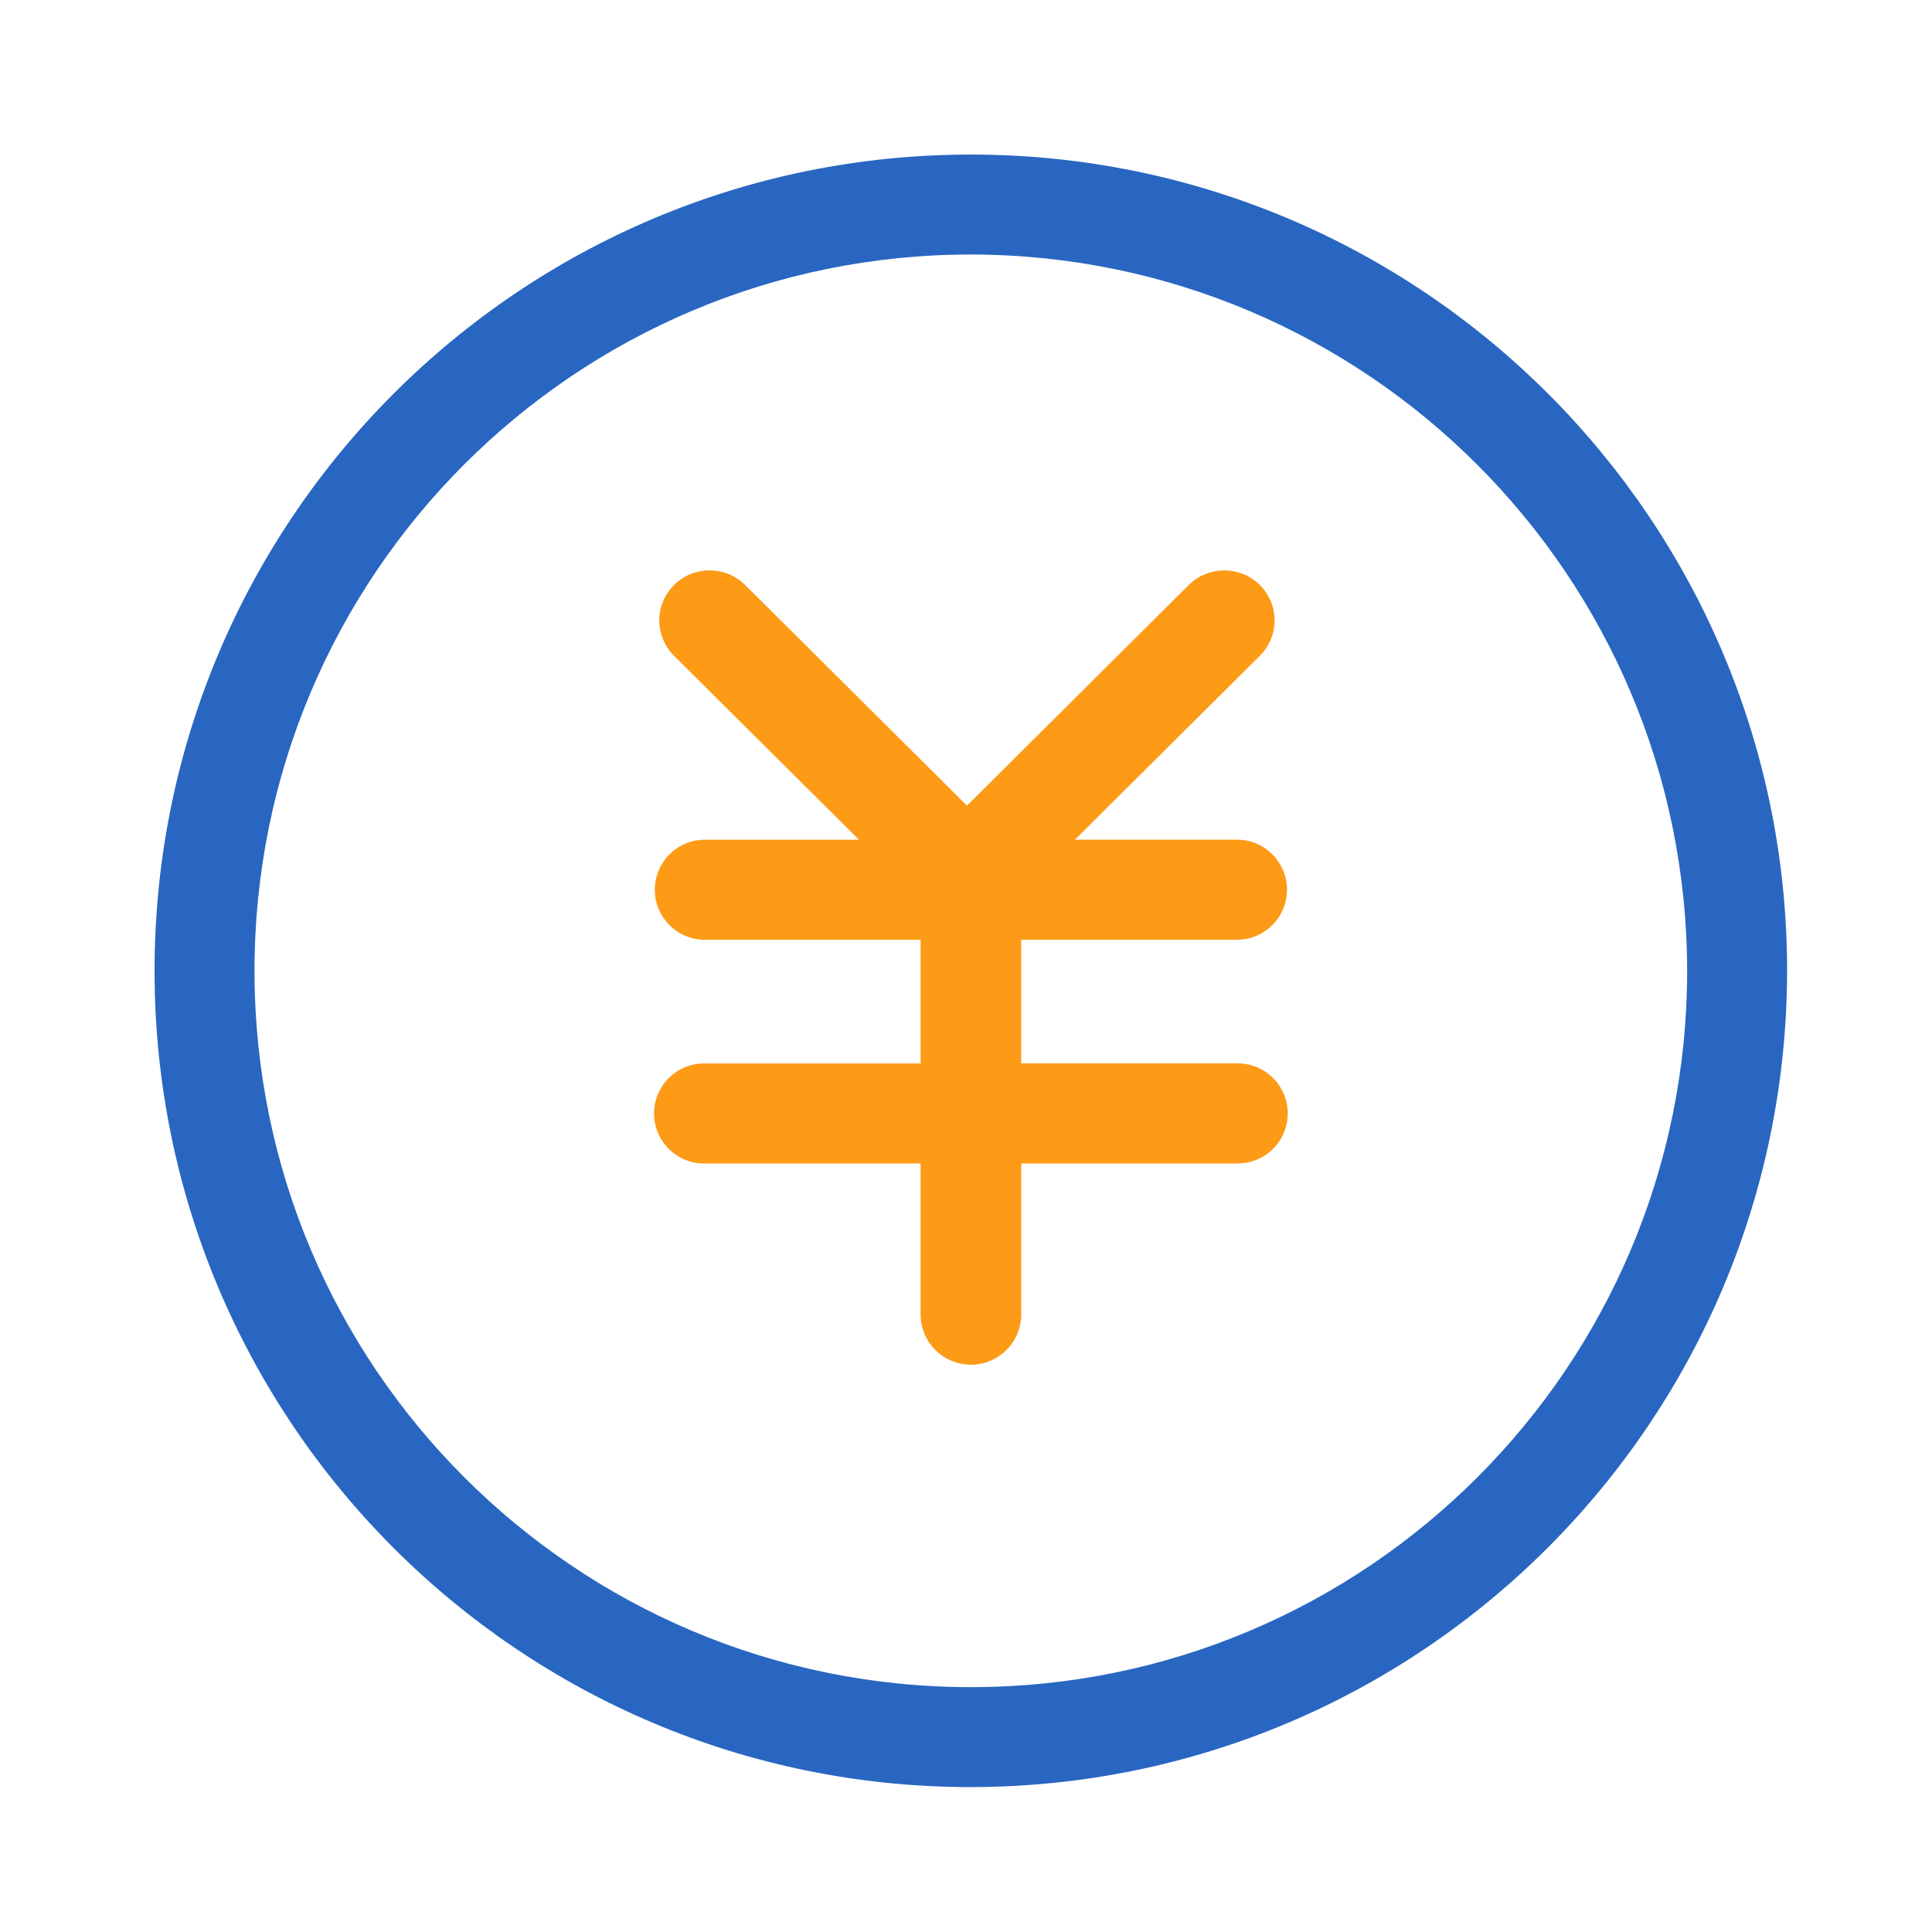
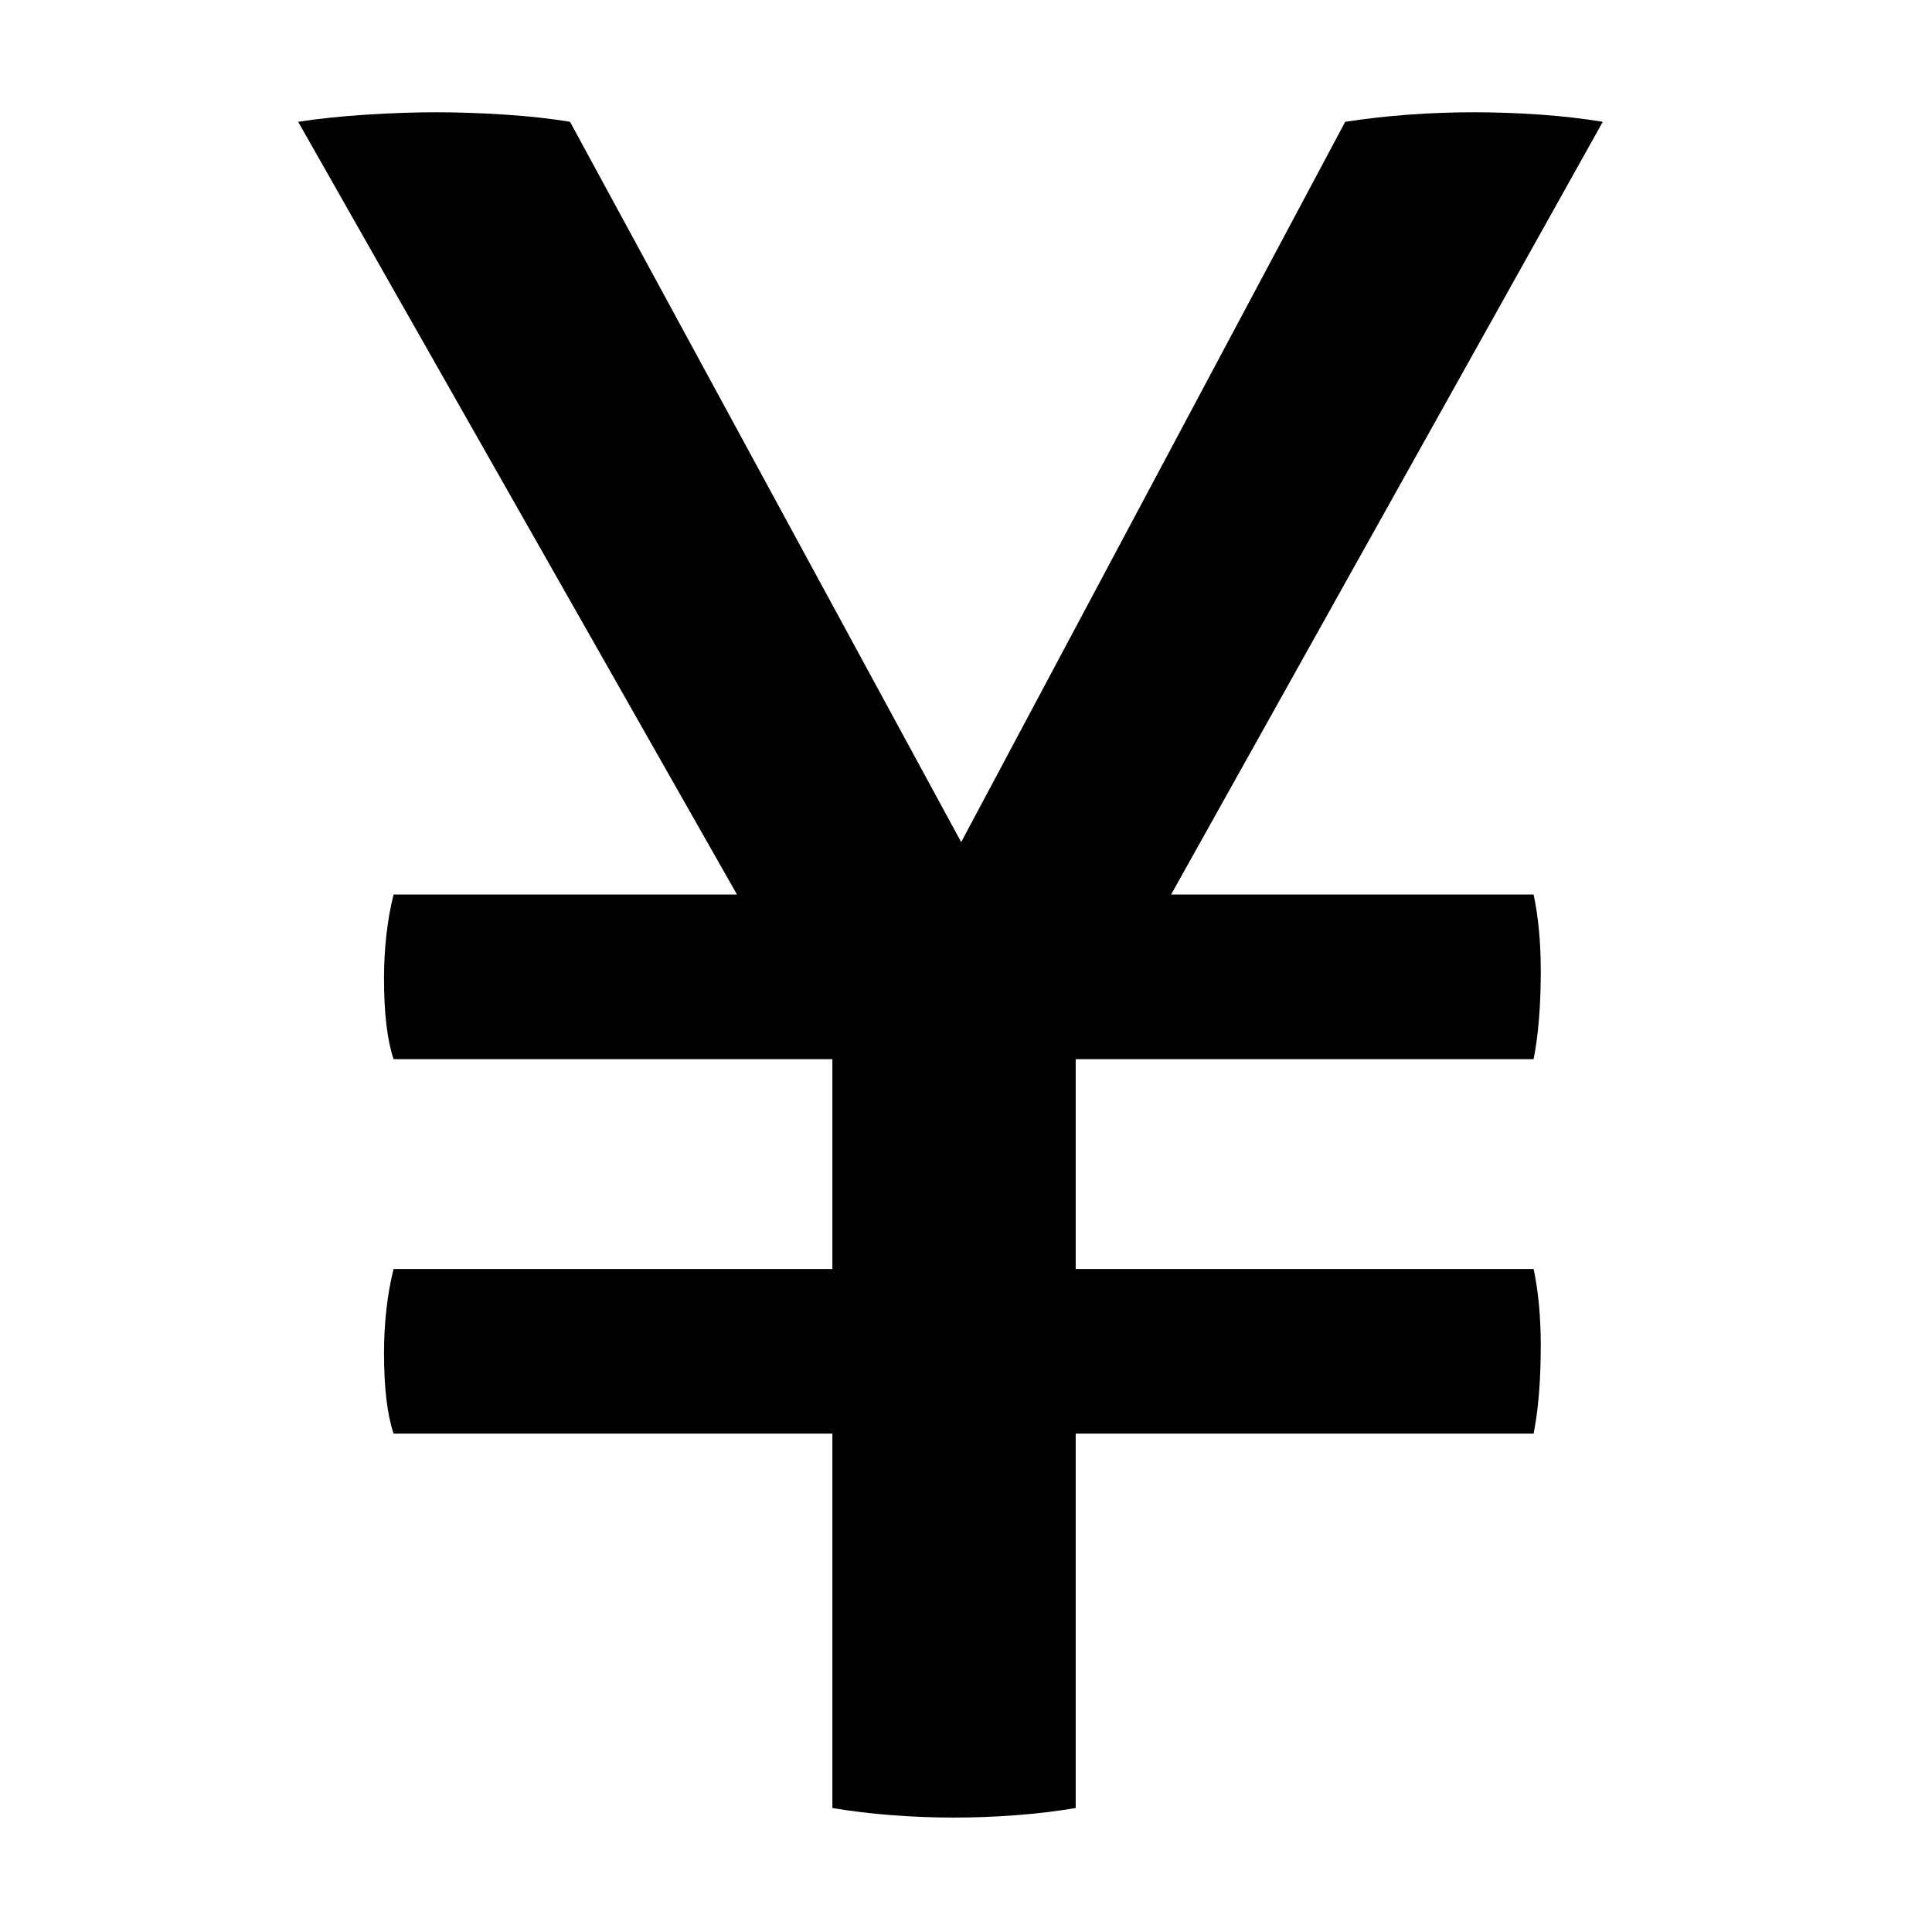
- <svg xmlns="http://www.w3.org/2000/svg" t="1602391076259" class="icon" viewBox="0 0 1024 1024" version="1.1" p-id="5869" width="200" height="200">
+ <svg xmlns="http://www.w3.org/2000/svg" t="1585888941563" class="icon" viewBox="0 0 1024 1024" version="1.1" p-id="2971" width="200" height="200">
  <defs>
    <style type="text/css" />
  </defs>
-   <path d="M514.56 947.2a432.64 432.64 0 1 1 432.64-432.64 433.152 433.152 0 0 1-432.64 432.64z m0-812.303a379.663 379.663 0 1 0 379.663 379.663A380.093 380.093 0 0 0 514.56 134.897z" fill="#2966C1" p-id="5870" />
-   <path d="M655.611 563.615h-114.35v-65.536h114.35a26.516 26.516 0 1 0 0-53.038h-85.878l98.017-97.464a26.414 26.414 0 0 0 0-37.504 26.767 26.767 0 0 0-37.704 0L512.512 427.008 394.952 310.072a26.772 26.772 0 0 0-37.709 0 26.419 26.419 0 0 0 0 37.504l98.022 97.49H373.581a26.516 26.516 0 1 0 0 53.038H487.936v65.536H373.581a26.522 26.522 0 1 0 0 53.038H487.936v80.343a26.665 26.665 0 0 0 53.325 0V616.653h114.35a26.522 26.522 0 1 0 0-53.038z" fill="#FD9A16" p-id="5871" />
+   <path d="M441.186 759.832l-232.587 0c-3.389-10.102-5.067-24.432-5.067-42.975 0-7.584 0.42-15.168 1.259-22.753 0.839-7.585 2.113-14.749 3.808-21.495l232.587 0L441.185 561.358l-232.587 0c-3.389-10.102-5.067-24.431-5.067-42.974 0-7.585 0.42-15.169 1.259-22.754 0.839-7.584 2.113-14.749 3.808-21.495l182.029 0L158.025 64.555c10.941-1.678 22.947-2.937 36.018-3.776 13.071-0.839 25.497-1.275 37.309-1.275 11.78 0 23.997 0.436 36.648 1.275 12.636 0.839 24.012 2.098 34.13 3.776L509.446 446.332 712.986 64.555c10.941-1.678 22.108-2.937 33.486-3.776 11.377-0.839 22.964-1.275 34.776-1.275 11.78 0 23.576 0.436 35.389 1.275 11.797 0.839 22.753 2.098 32.872 3.776L620.697 474.137l192.147 0c2.517 11.812 3.792 25.287 3.792 40.456 0 18.542-1.275 34.13-3.792 46.766L570.139 561.359l0 111.251 242.706 0c2.517 11.813 3.792 25.287 3.792 40.455 0 18.542-1.275 34.131-3.792 46.767L570.139 759.832l0 198.472c-10.118 1.678-20.656 2.953-31.614 3.791-10.957 0.839-21.914 1.259-32.871 1.259-10.958 0-21.915-0.42-32.873-1.259-10.958-0.838-21.495-2.113-31.597-3.791L441.185 759.832z" p-id="2972" />
</svg>
